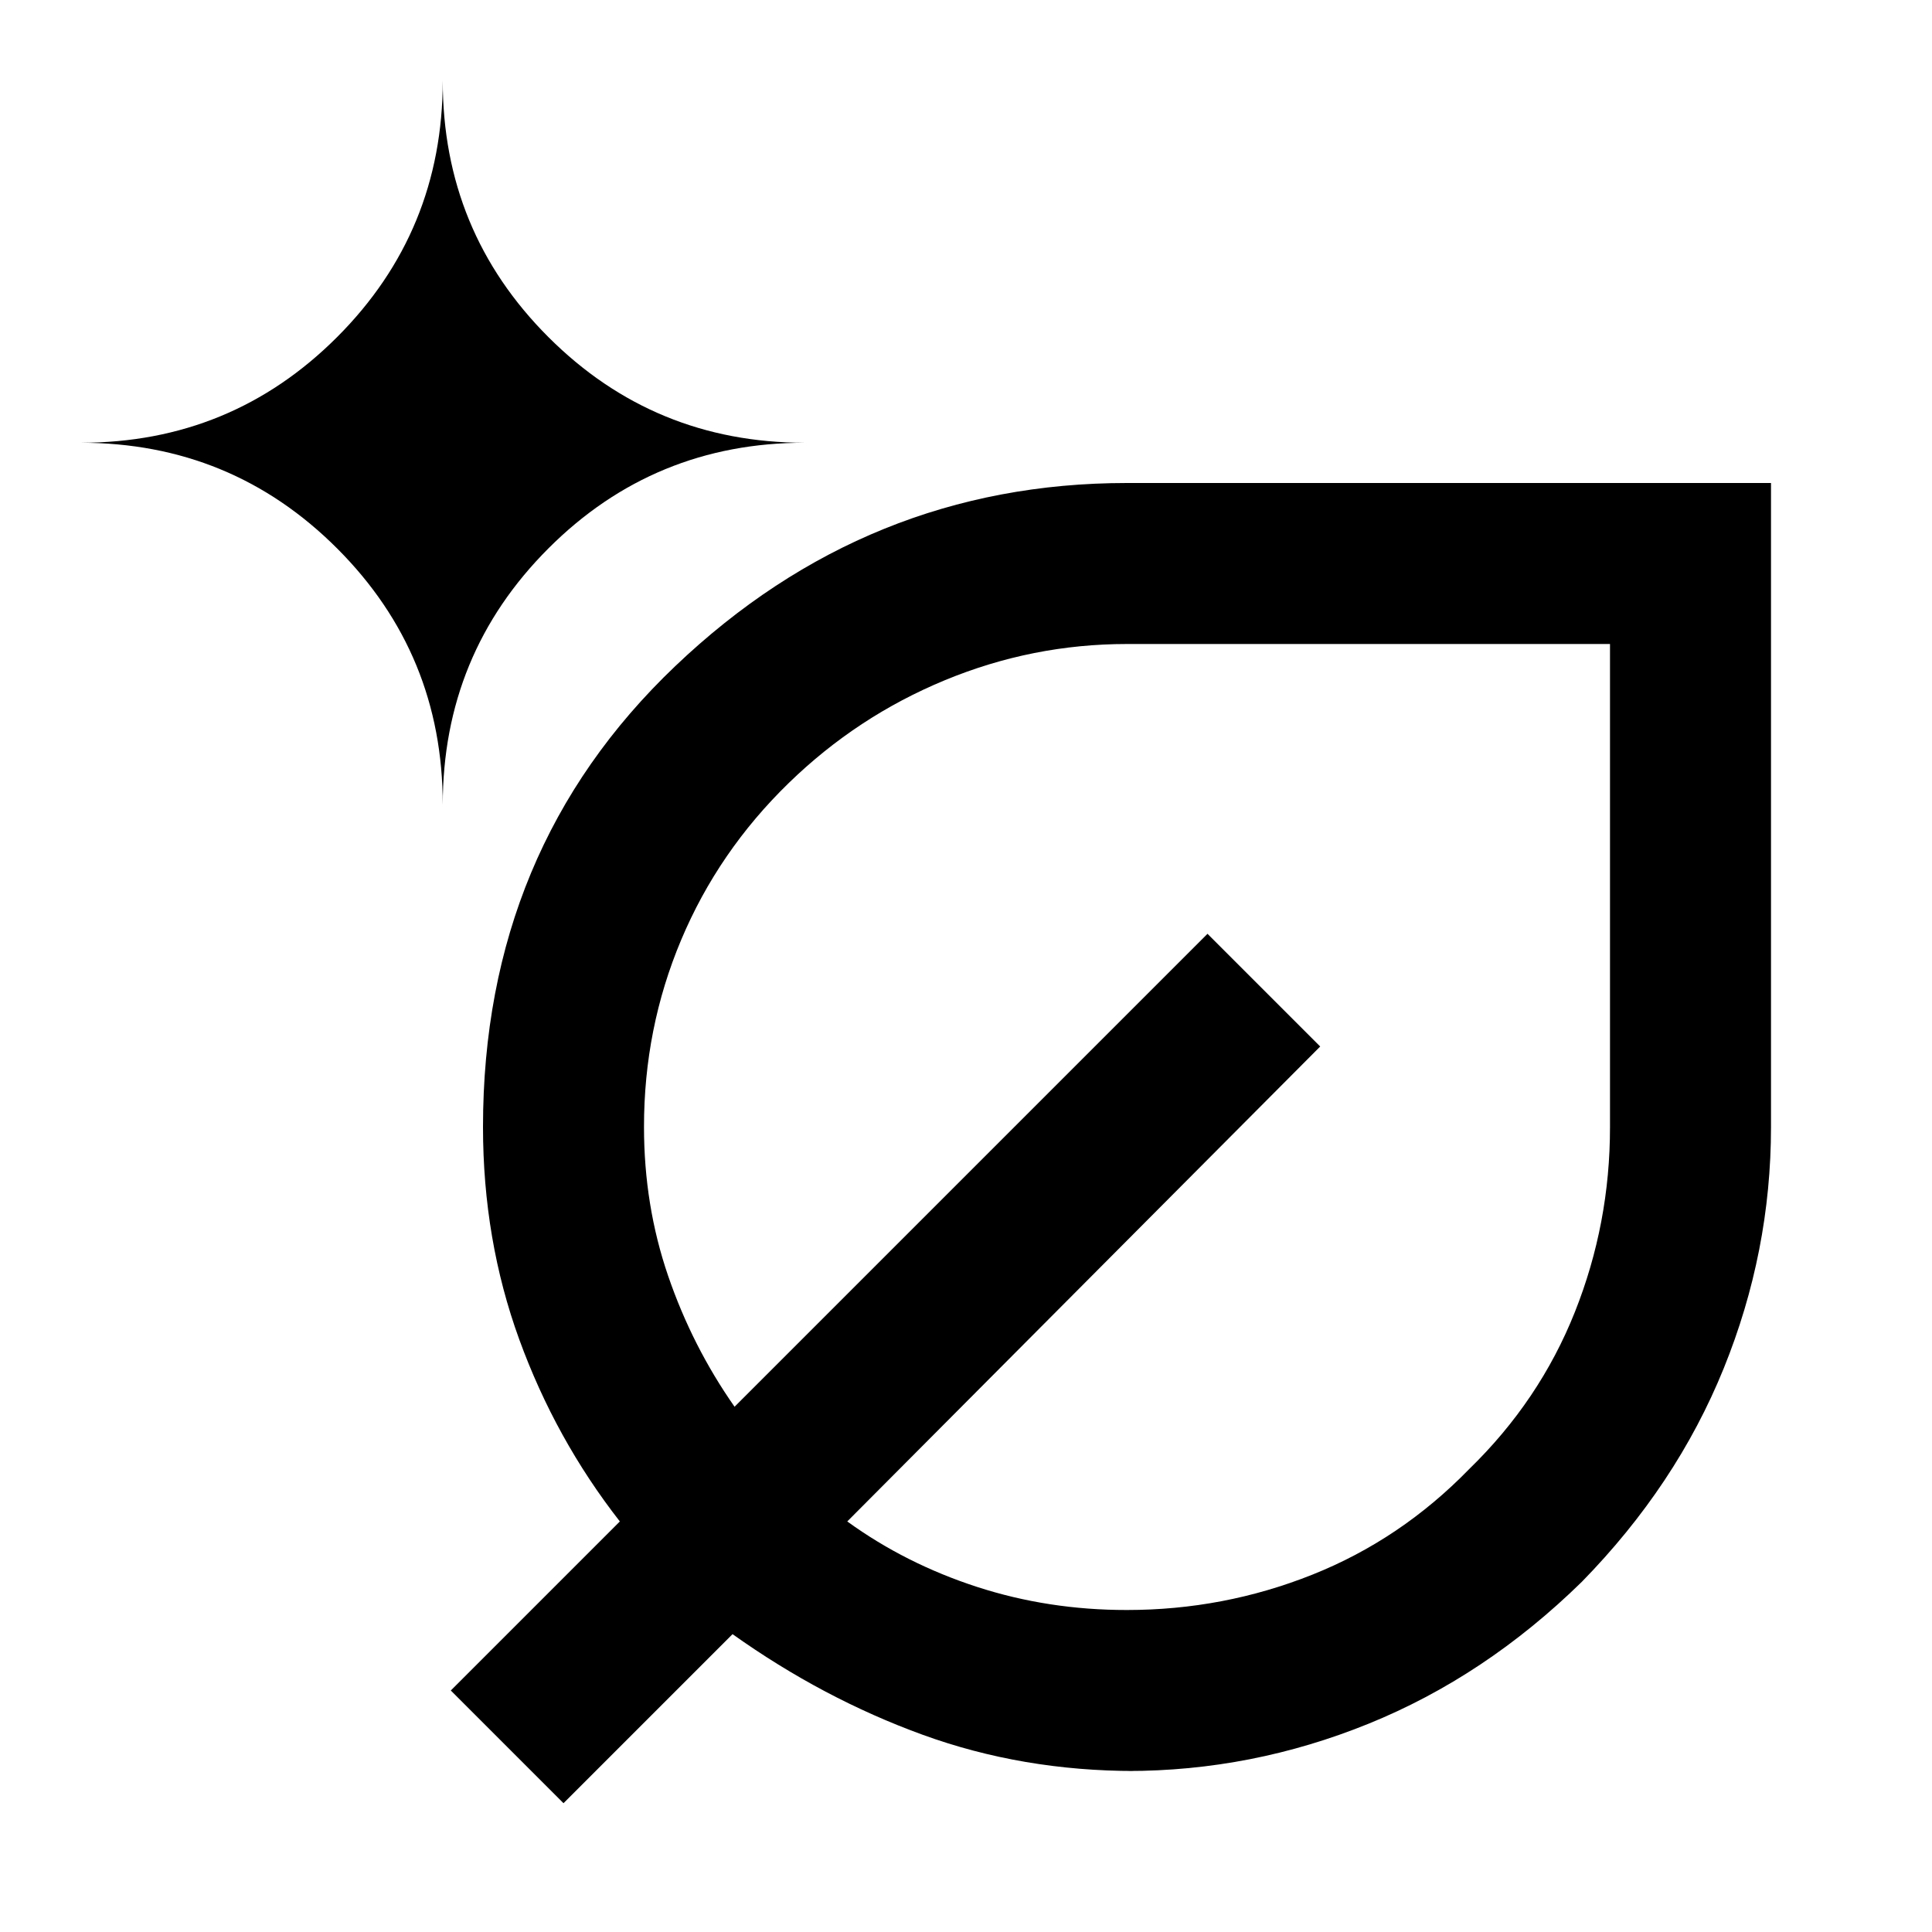
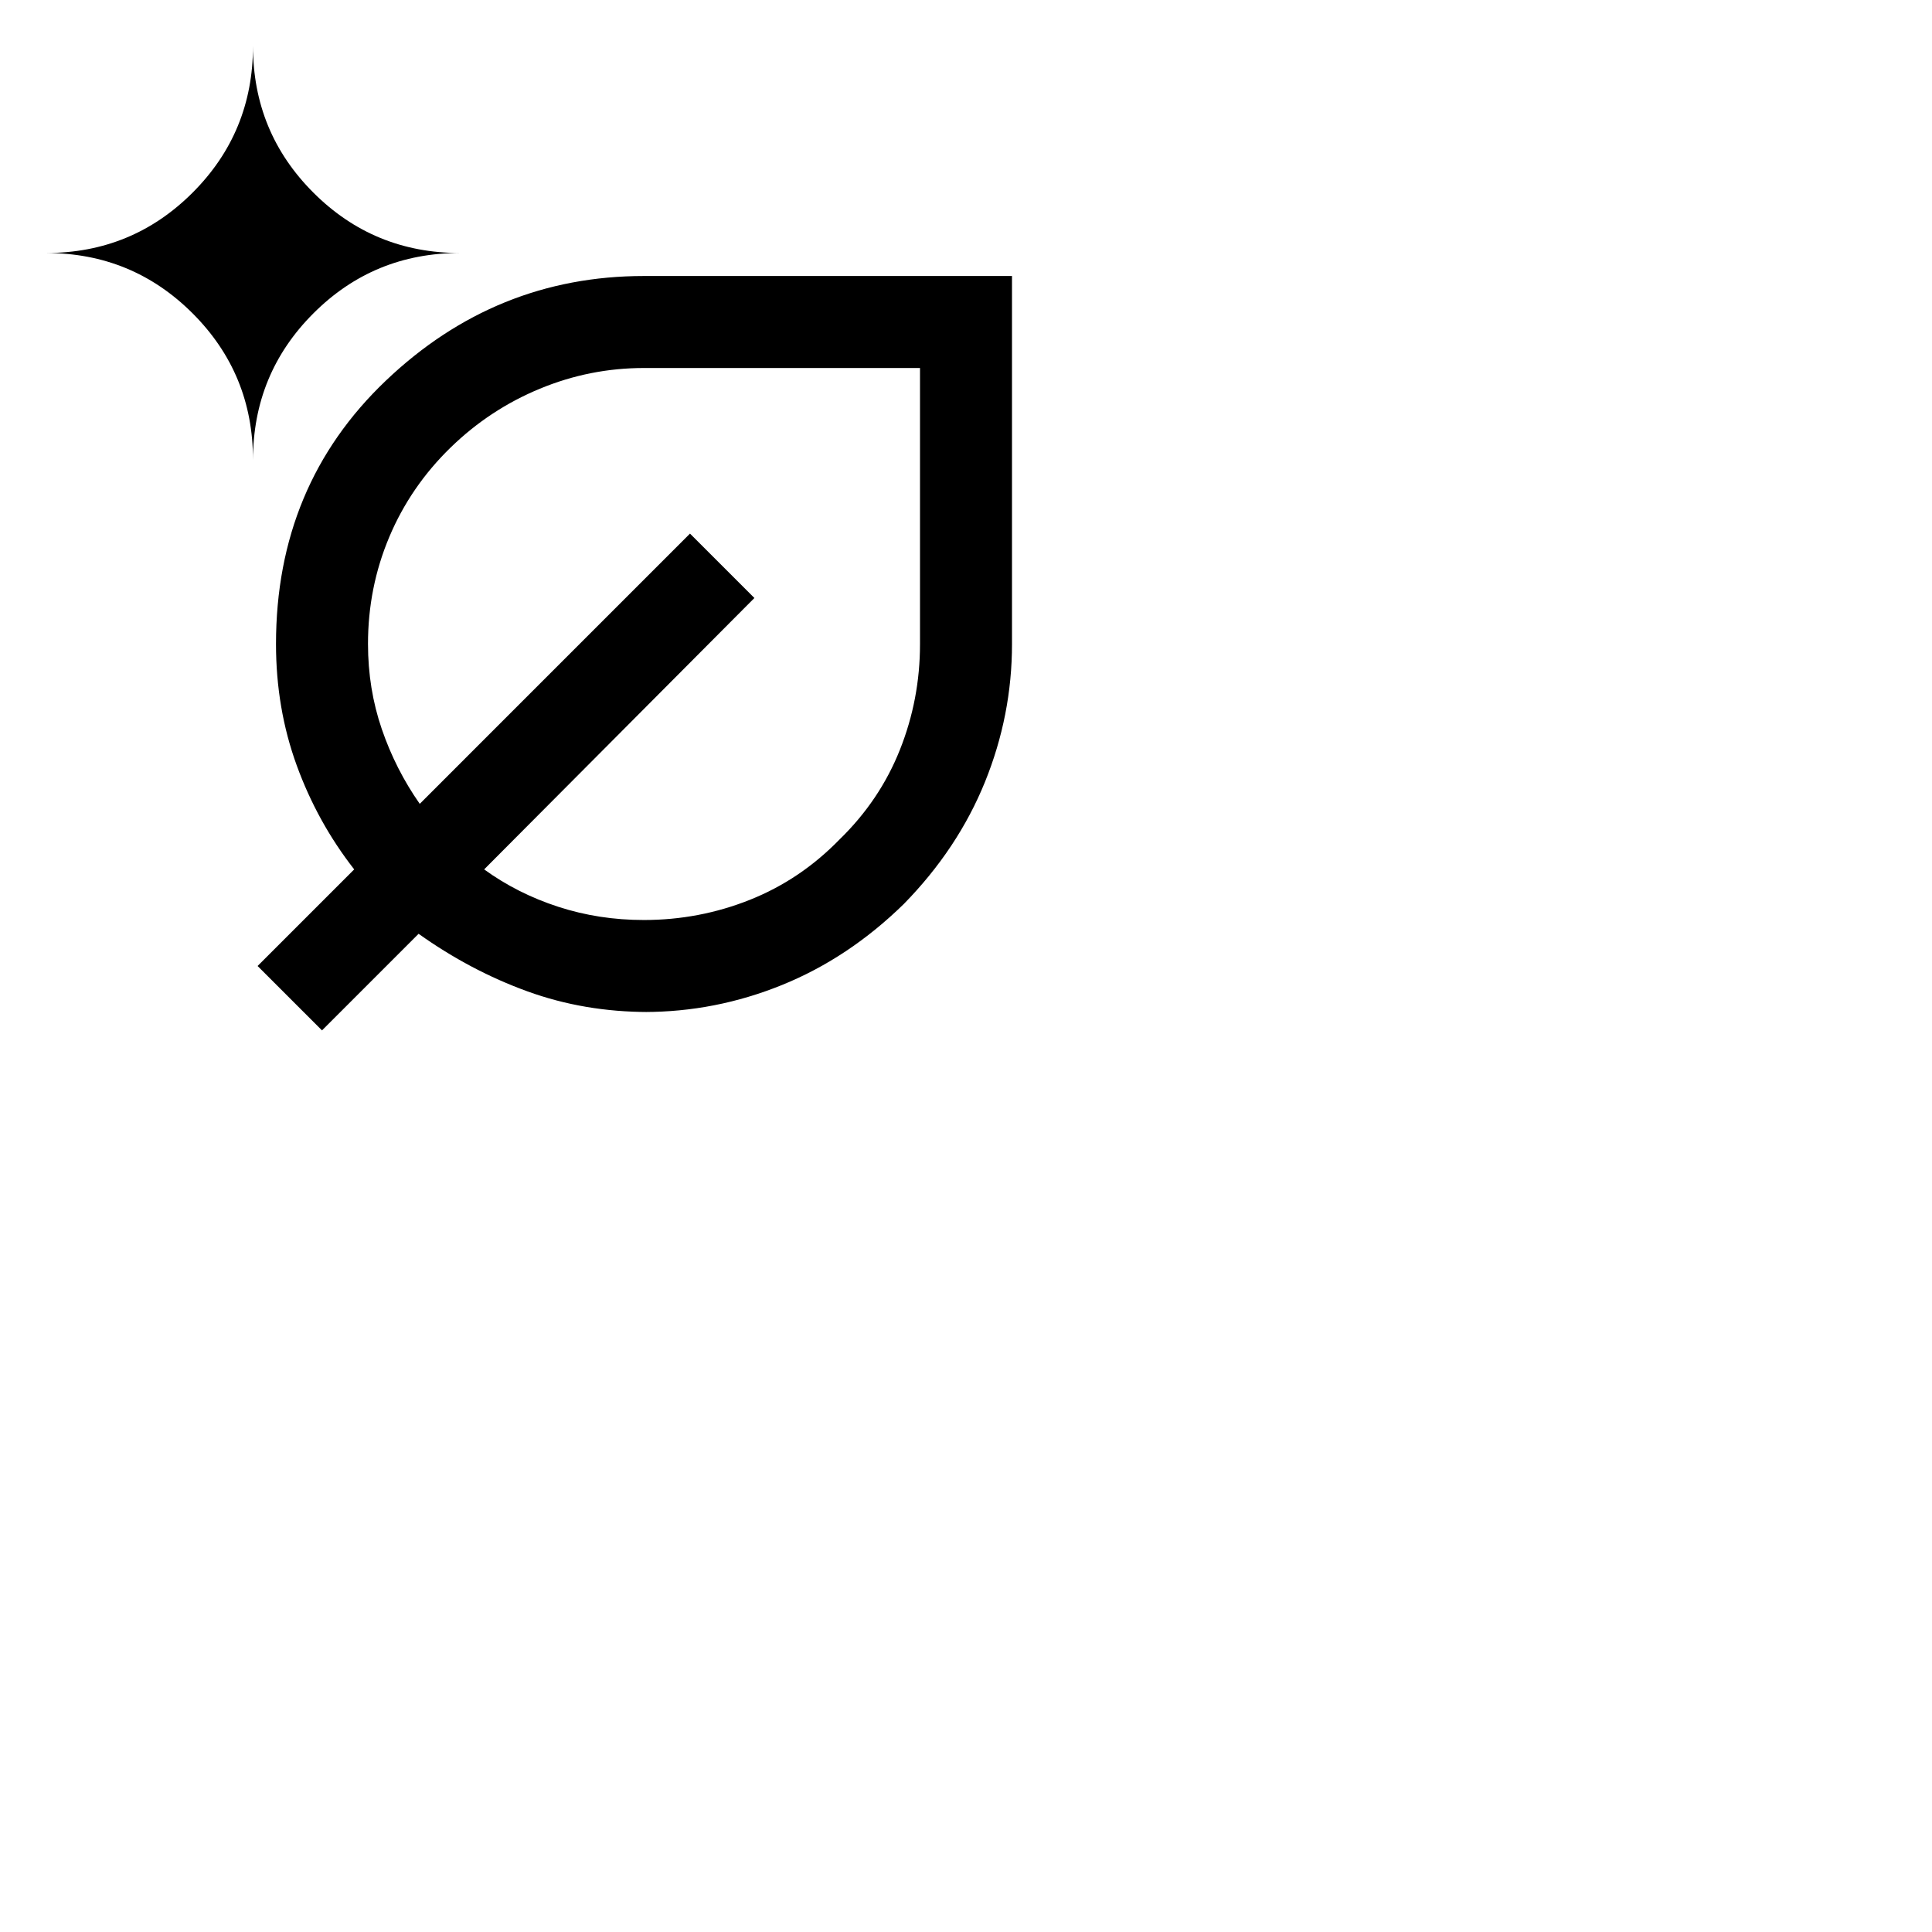
- <svg preserveAspectRatio="xMidYMid meet" focusable="false" role="img" viewBox="0 0 24 24">
+ <svg xmlns="http://www.w3.org/2000/svg" width="42px" height="42px">
  <path d="M14.1 22q-1.4 0-2.638-.45T9.1 20.3L7 22.4L5.6 21l2.1-2.1q-.8-1.025-1.25-2.262T6 14q0-3.45 2.388-5.725T14 6h8v8q0 1.55-.588 3t-1.762 2.65q-1.2 1.175-2.65 1.763T14 22ZM5.5 10q0-1.875 1.313-3.188T10 5.5q-1.875 0-3.188-1.313T5.5 1q0 1.875-1.313 3.188T1 5.5q1.875 0 3.188 1.313T5.5 10ZM14 20q1.2 0 2.3-.438t1.95-1.312q.875-.85 1.313-1.95T20 14V8h-6q-1.175 0-2.263.45T9.8 9.725q-.875.85-1.338 1.95T8 14q0 .975.3 1.85t.825 1.625L15 11.6l1.4 1.4l-5.875 5.9q.725.525 1.612.813T14 20Zm0-6Zm0 0Z" />
</svg>
